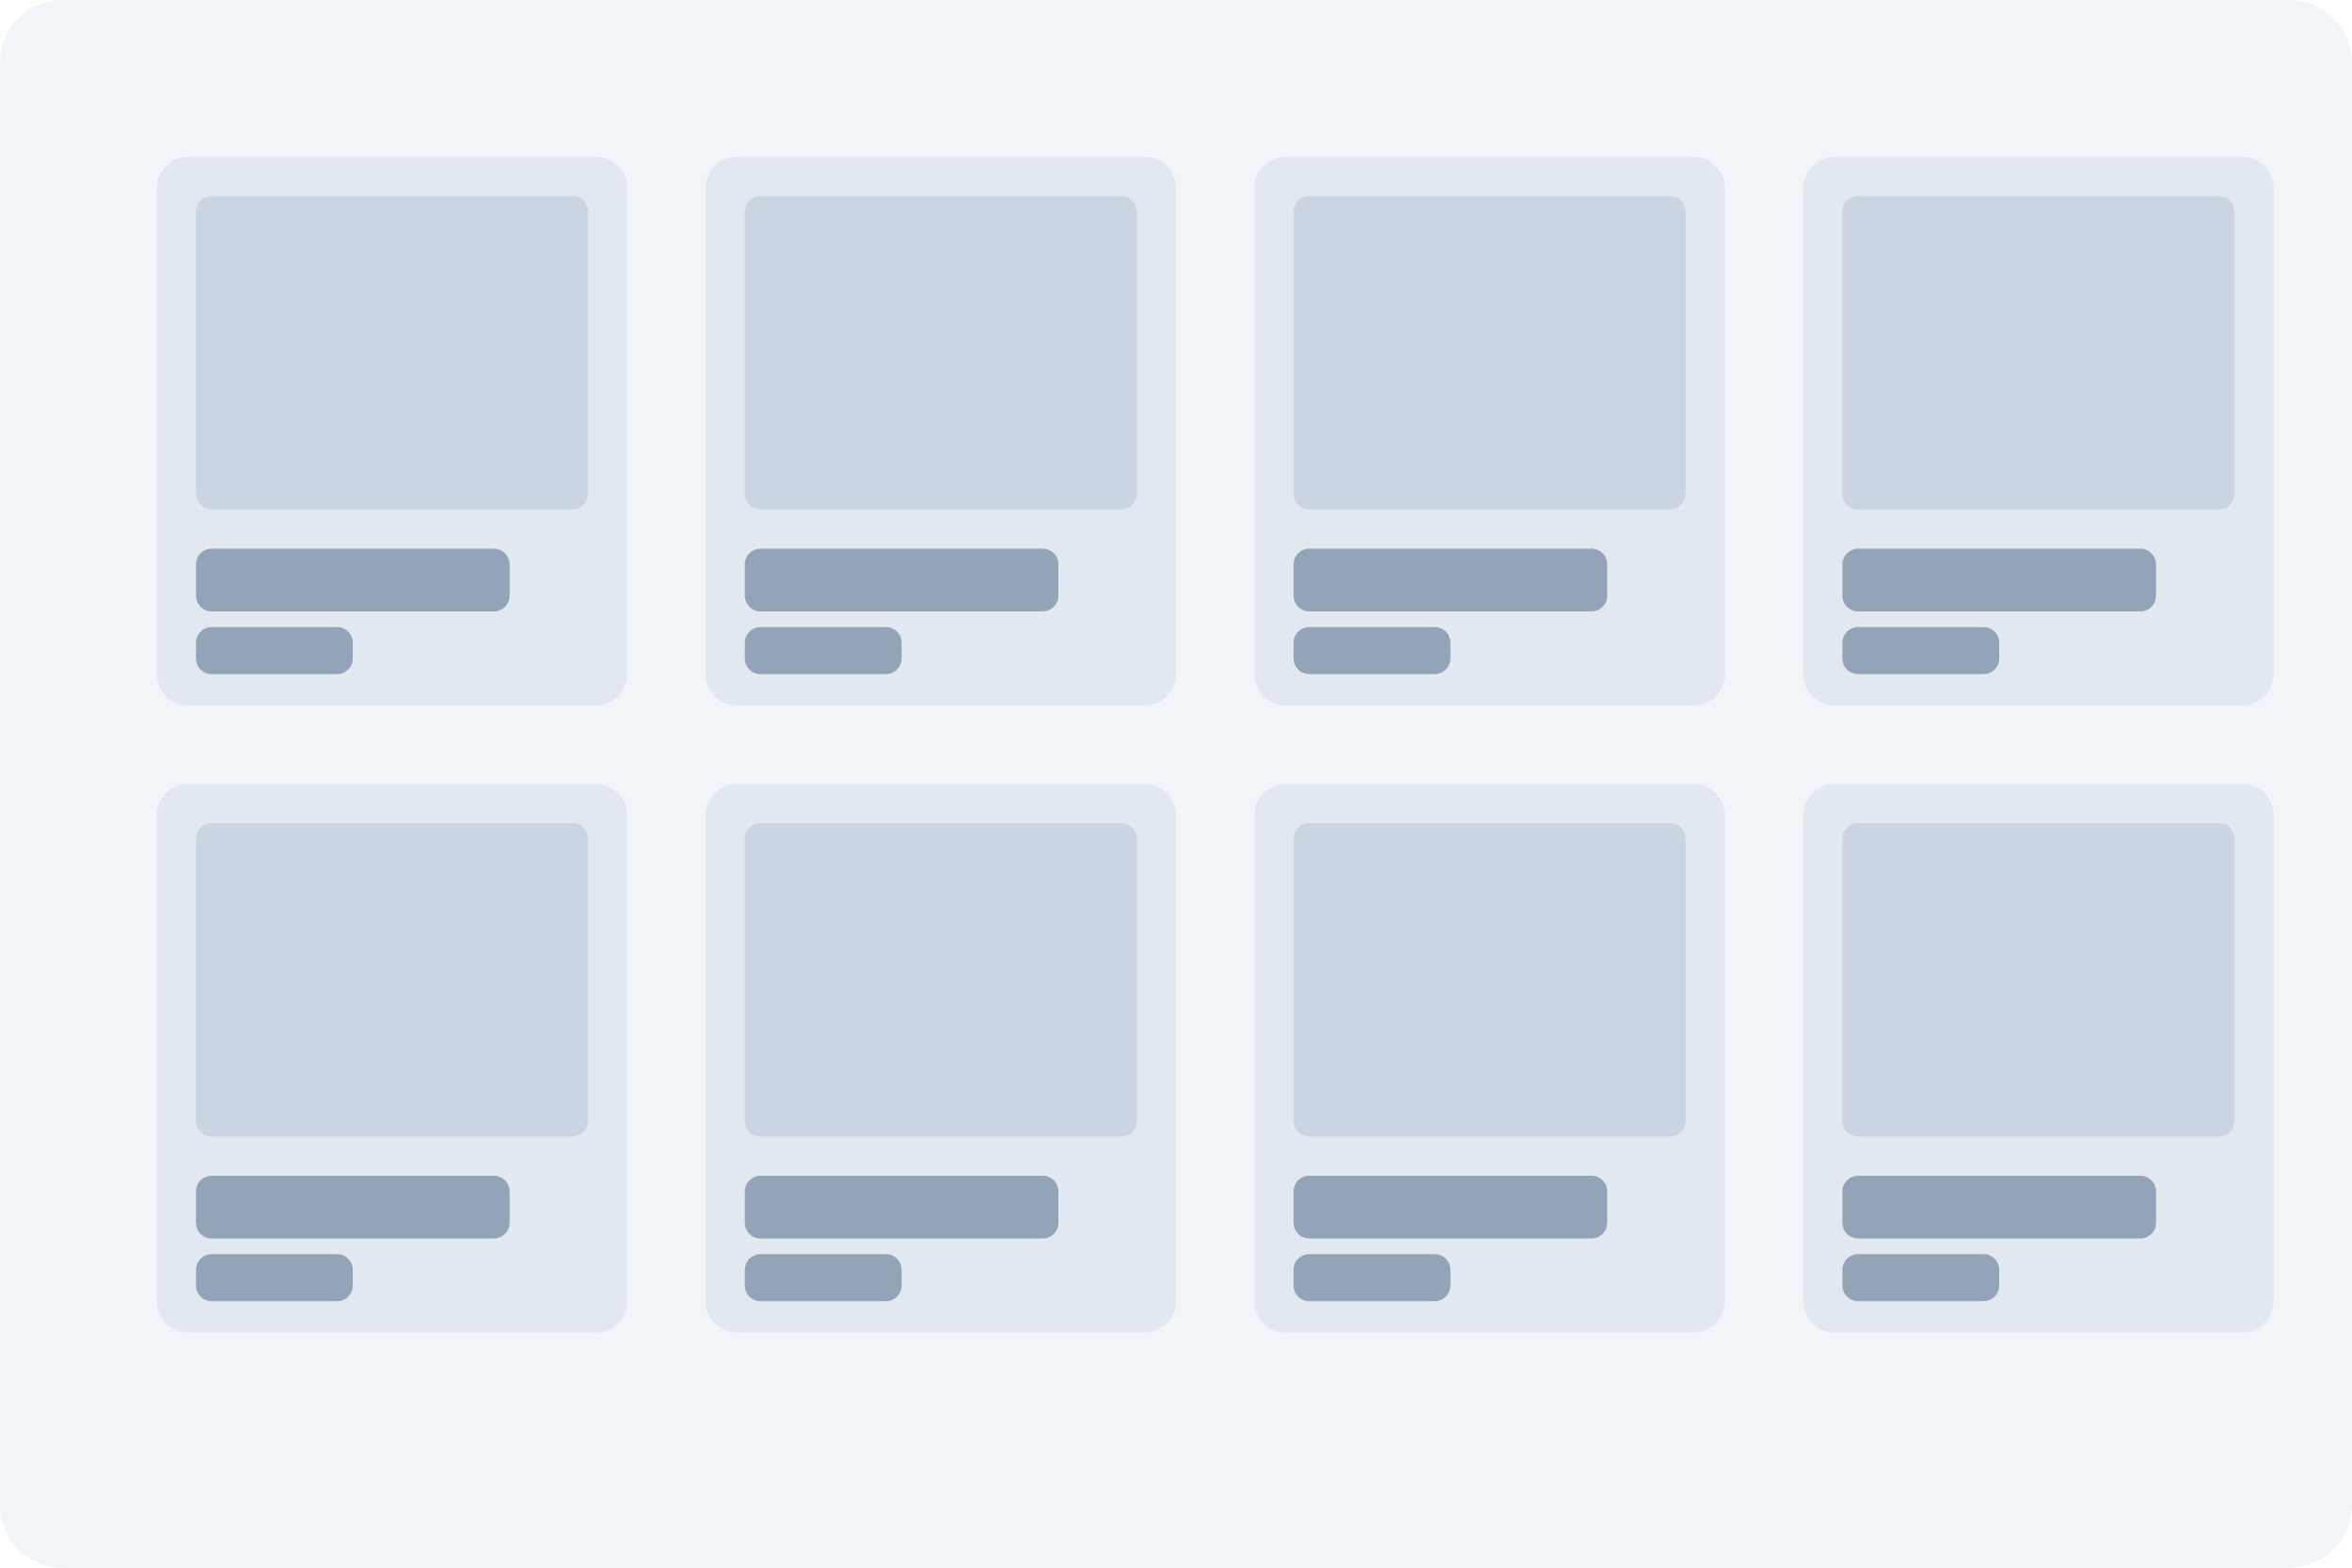
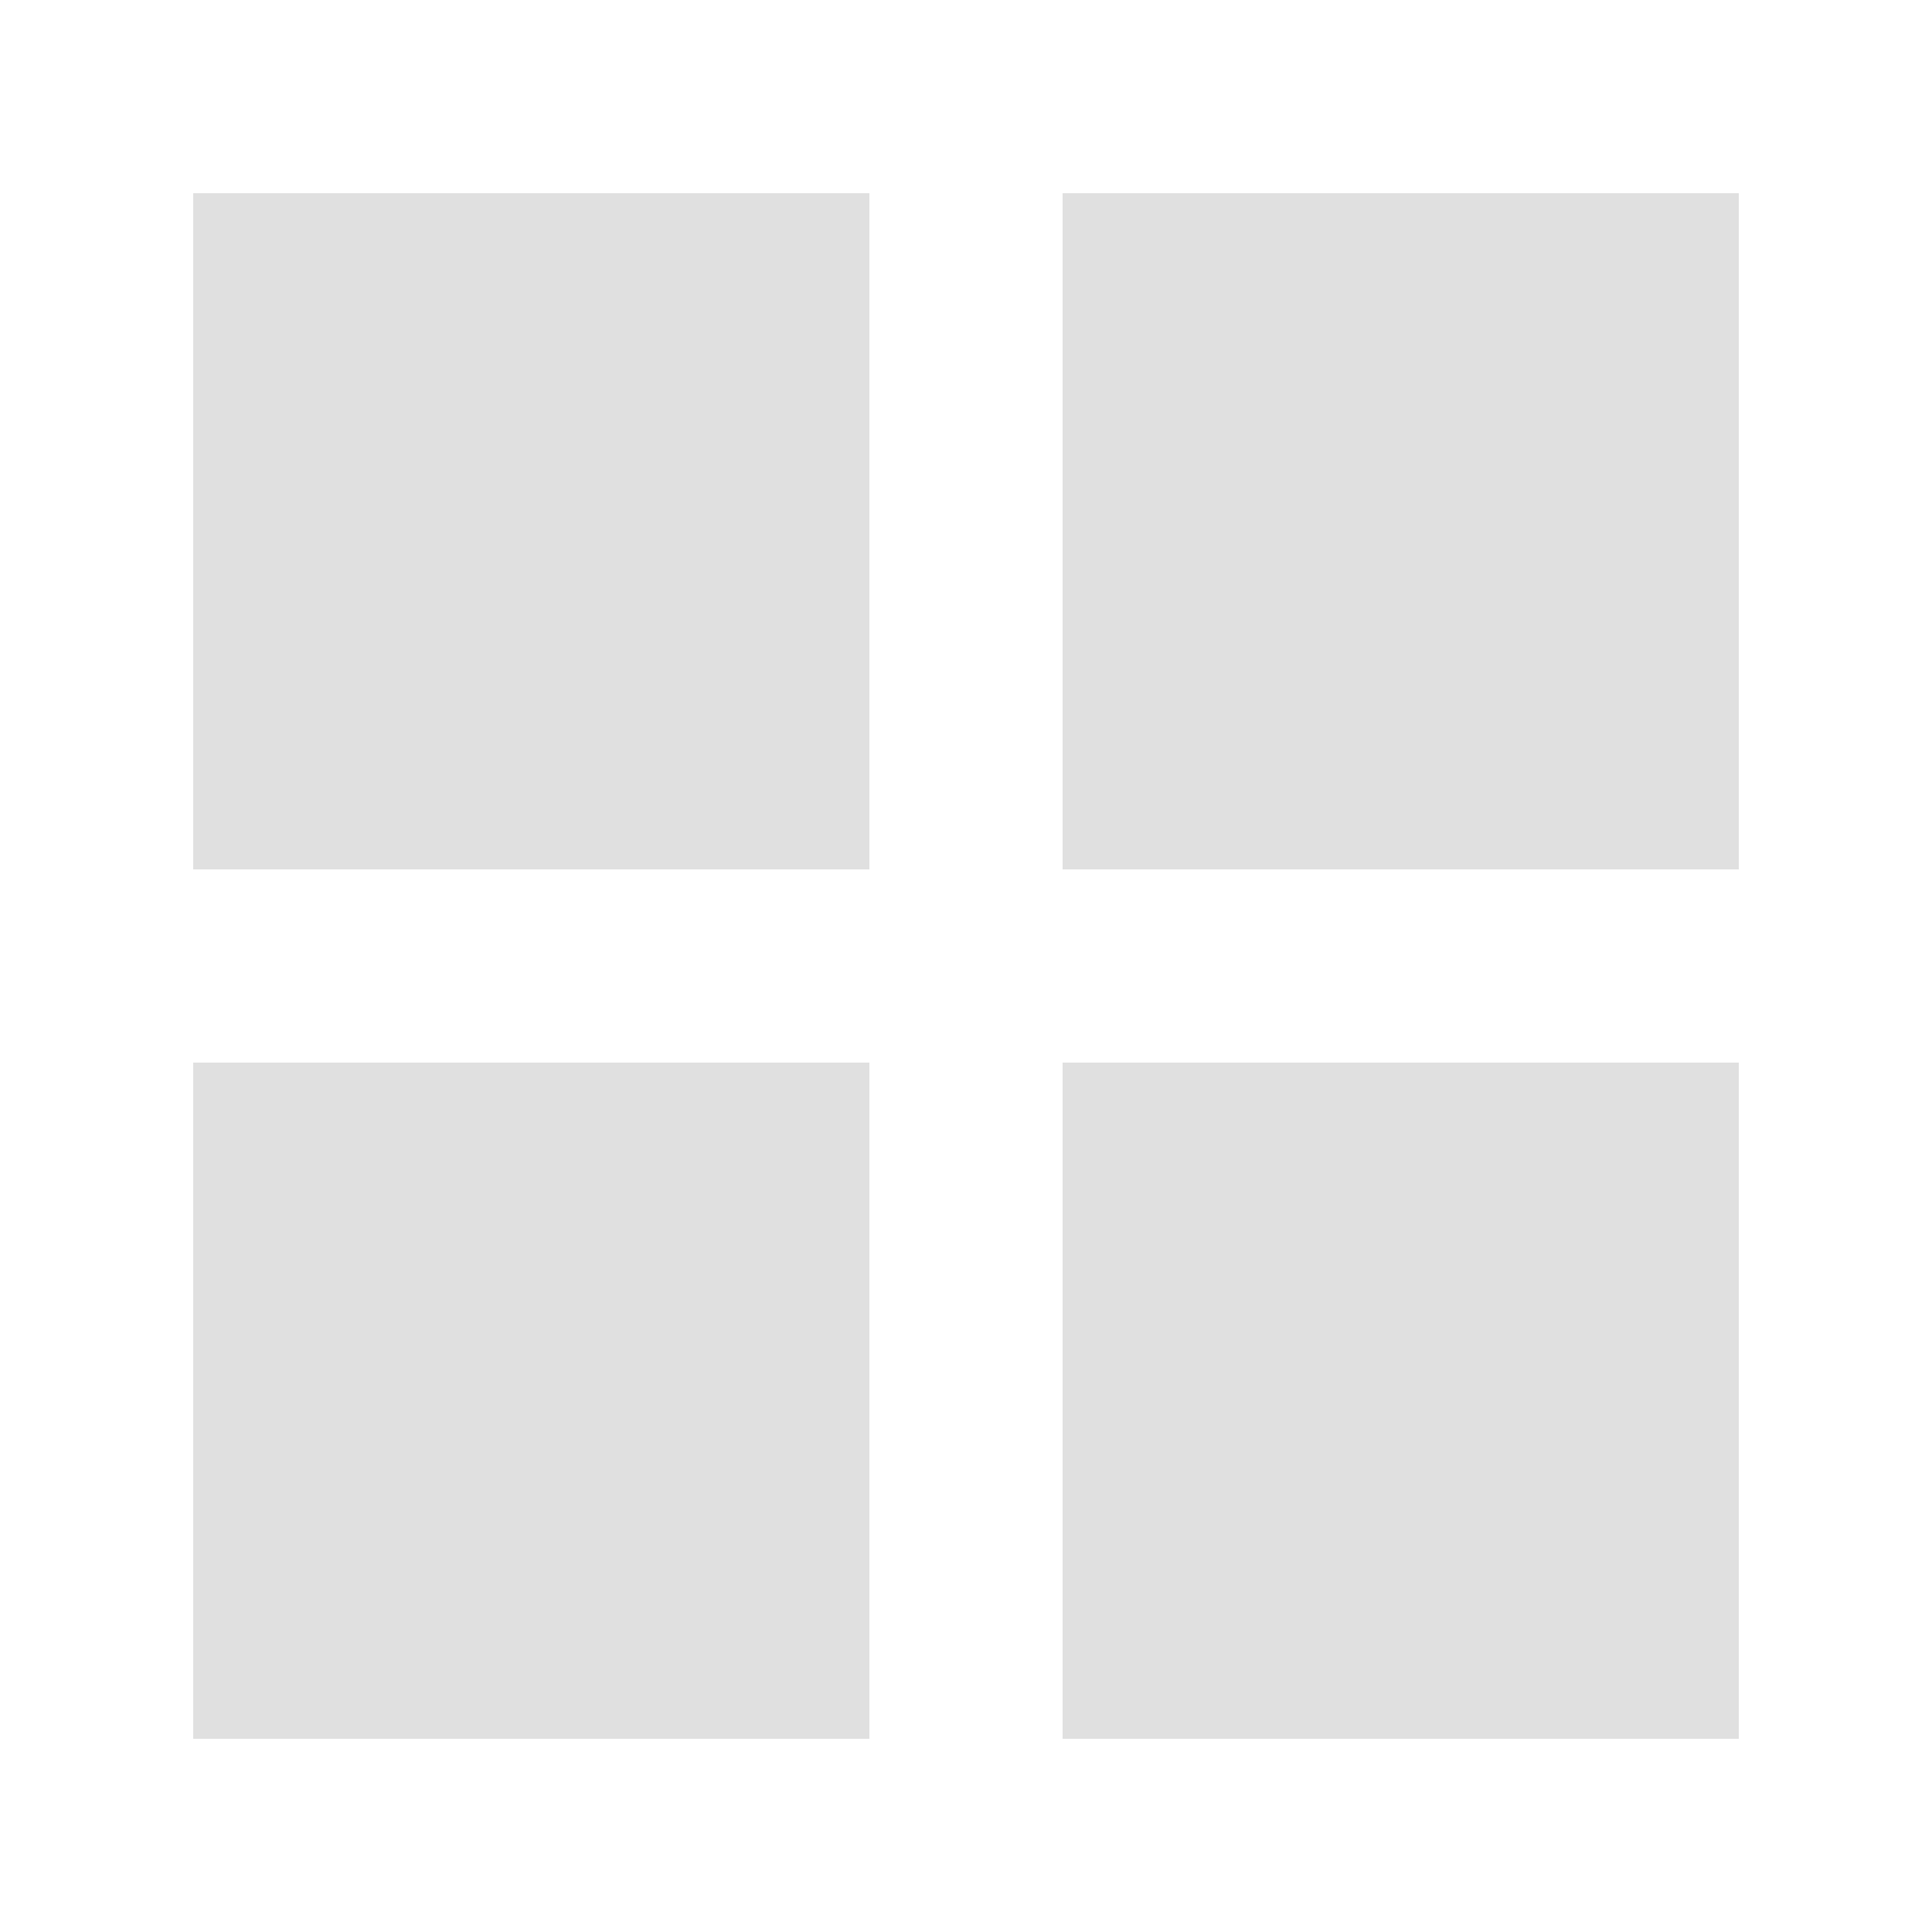
- <svg xmlns="http://www.w3.org/2000/svg" width="300" height="200" viewBox="0 0 300 200" fill="none">
-   <rect width="300" height="200" fill="#f1f5f9" rx="8" />
-   <rect x="20" y="20" width="60" height="70" fill="#e2e8f0" rx="4" />
-   <rect x="90" y="20" width="60" height="70" fill="#e2e8f0" rx="4" />
-   <rect x="160" y="20" width="60" height="70" fill="#e2e8f0" rx="4" />
-   <rect x="230" y="20" width="60" height="70" fill="#e2e8f0" rx="4" />
-   <rect x="20" y="100" width="60" height="70" fill="#e2e8f0" rx="4" />
-   <rect x="90" y="100" width="60" height="70" fill="#e2e8f0" rx="4" />
-   <rect x="160" y="100" width="60" height="70" fill="#e2e8f0" rx="4" />
-   <rect x="230" y="100" width="60" height="70" fill="#e2e8f0" rx="4" />
-   <rect x="25" y="25" width="50" height="40" fill="#cbd5e1" rx="2" />
-   <rect x="95" y="25" width="50" height="40" fill="#cbd5e1" rx="2" />
-   <rect x="165" y="25" width="50" height="40" fill="#cbd5e1" rx="2" />
-   <rect x="235" y="25" width="50" height="40" fill="#cbd5e1" rx="2" />
-   <rect x="25" y="105" width="50" height="40" fill="#cbd5e1" rx="2" />
-   <rect x="95" y="105" width="50" height="40" fill="#cbd5e1" rx="2" />
-   <rect x="165" y="105" width="50" height="40" fill="#cbd5e1" rx="2" />
-   <rect x="235" y="105" width="50" height="40" fill="#cbd5e1" rx="2" />
-   <rect x="25" y="70" width="40" height="8" fill="#94a3b8" rx="2" />
-   <rect x="95" y="70" width="40" height="8" fill="#94a3b8" rx="2" />
-   <rect x="165" y="70" width="40" height="8" fill="#94a3b8" rx="2" />
-   <rect x="235" y="70" width="40" height="8" fill="#94a3b8" rx="2" />
-   <rect x="25" y="150" width="40" height="8" fill="#94a3b8" rx="2" />
-   <rect x="95" y="150" width="40" height="8" fill="#94a3b8" rx="2" />
-   <rect x="165" y="150" width="40" height="8" fill="#94a3b8" rx="2" />
-   <rect x="235" y="150" width="40" height="8" fill="#94a3b8" rx="2" />
-   <rect x="25" y="80" width="20" height="6" fill="#94a3b8" rx="2" />
-   <rect x="95" y="80" width="20" height="6" fill="#94a3b8" rx="2" />
-   <rect x="165" y="80" width="20" height="6" fill="#94a3b8" rx="2" />
-   <rect x="235" y="80" width="20" height="6" fill="#94a3b8" rx="2" />
-   <rect x="25" y="160" width="20" height="6" fill="#94a3b8" rx="2" />
-   <rect x="95" y="160" width="20" height="6" fill="#94a3b8" rx="2" />
-   <rect x="165" y="160" width="20" height="6" fill="#94a3b8" rx="2" />
-   <rect x="235" y="160" width="20" height="6" fill="#94a3b8" rx="2" />
+ <svg xmlns="http://www.w3.org/2000/svg" width="100" height="100" viewBox="0 0 100 100">
+   <rect x="10" y="10" width="35" height="35" fill="#e0e0e0" />
+   <rect x="55" y="10" width="35" height="35" fill="#e0e0e0" />
+   <rect x="10" y="55" width="35" height="35" fill="#e0e0e0" />
+   <rect x="55" y="55" width="35" height="35" fill="#e0e0e0" />
</svg>
